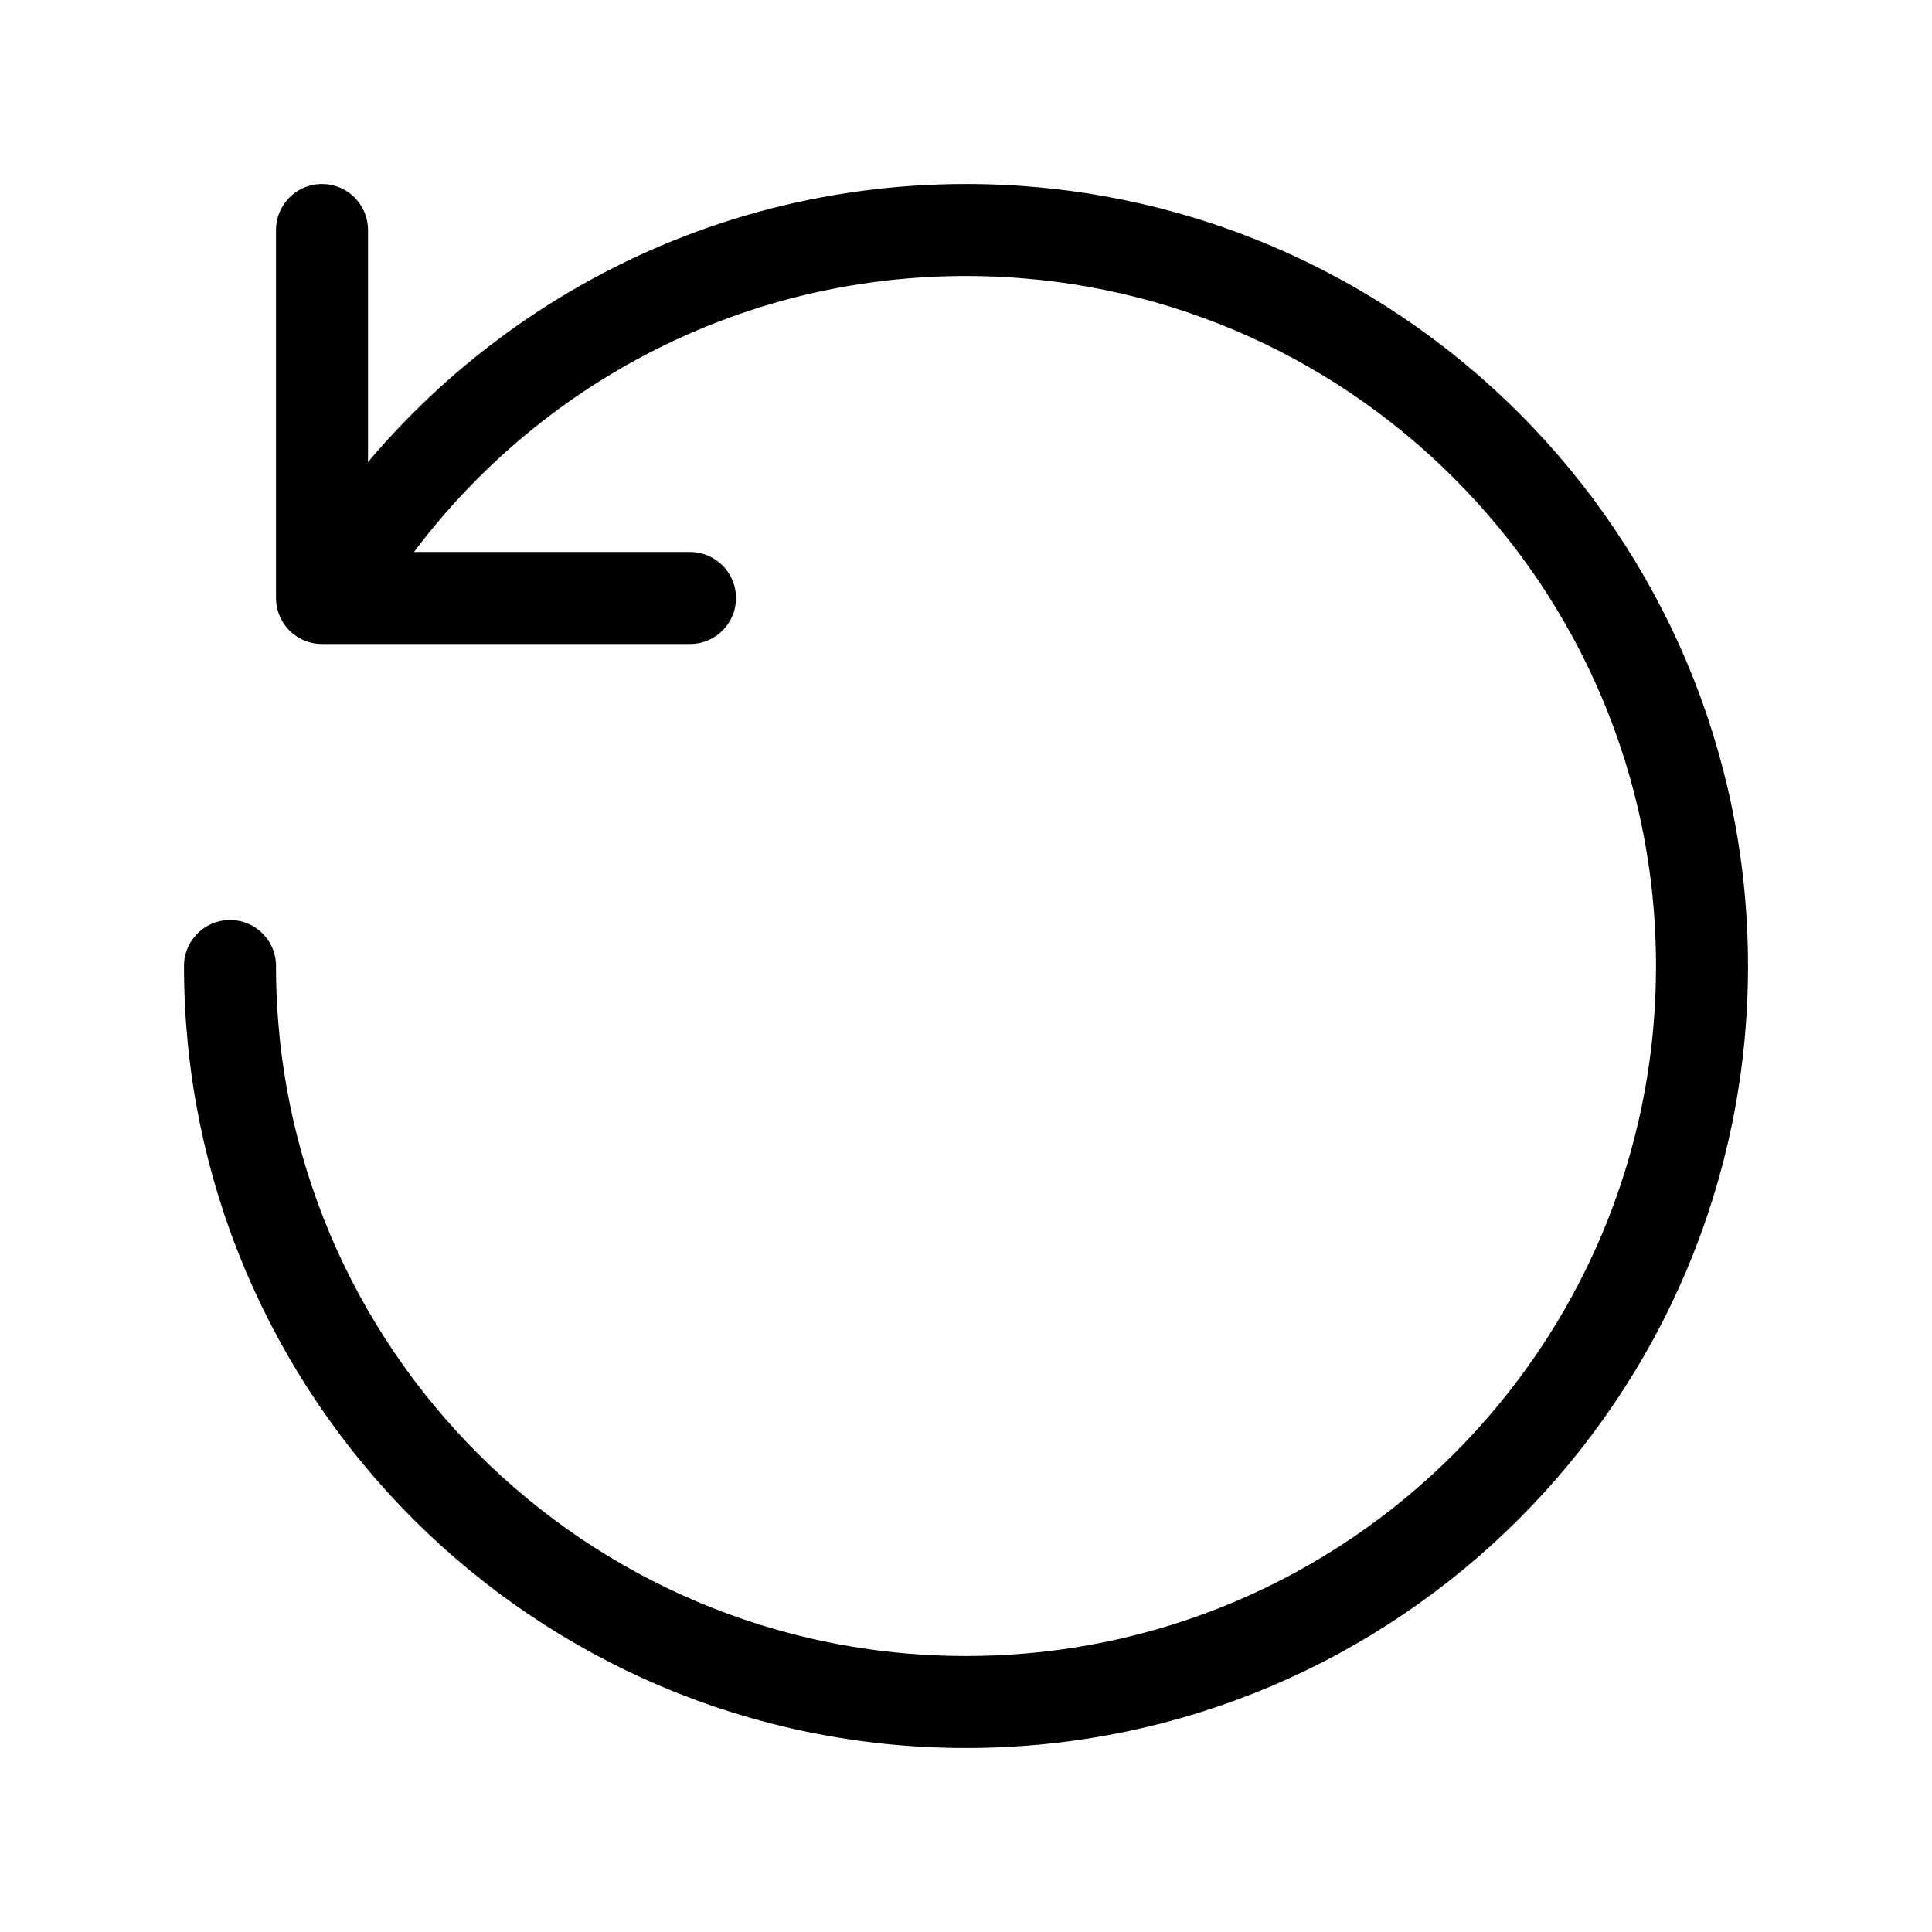
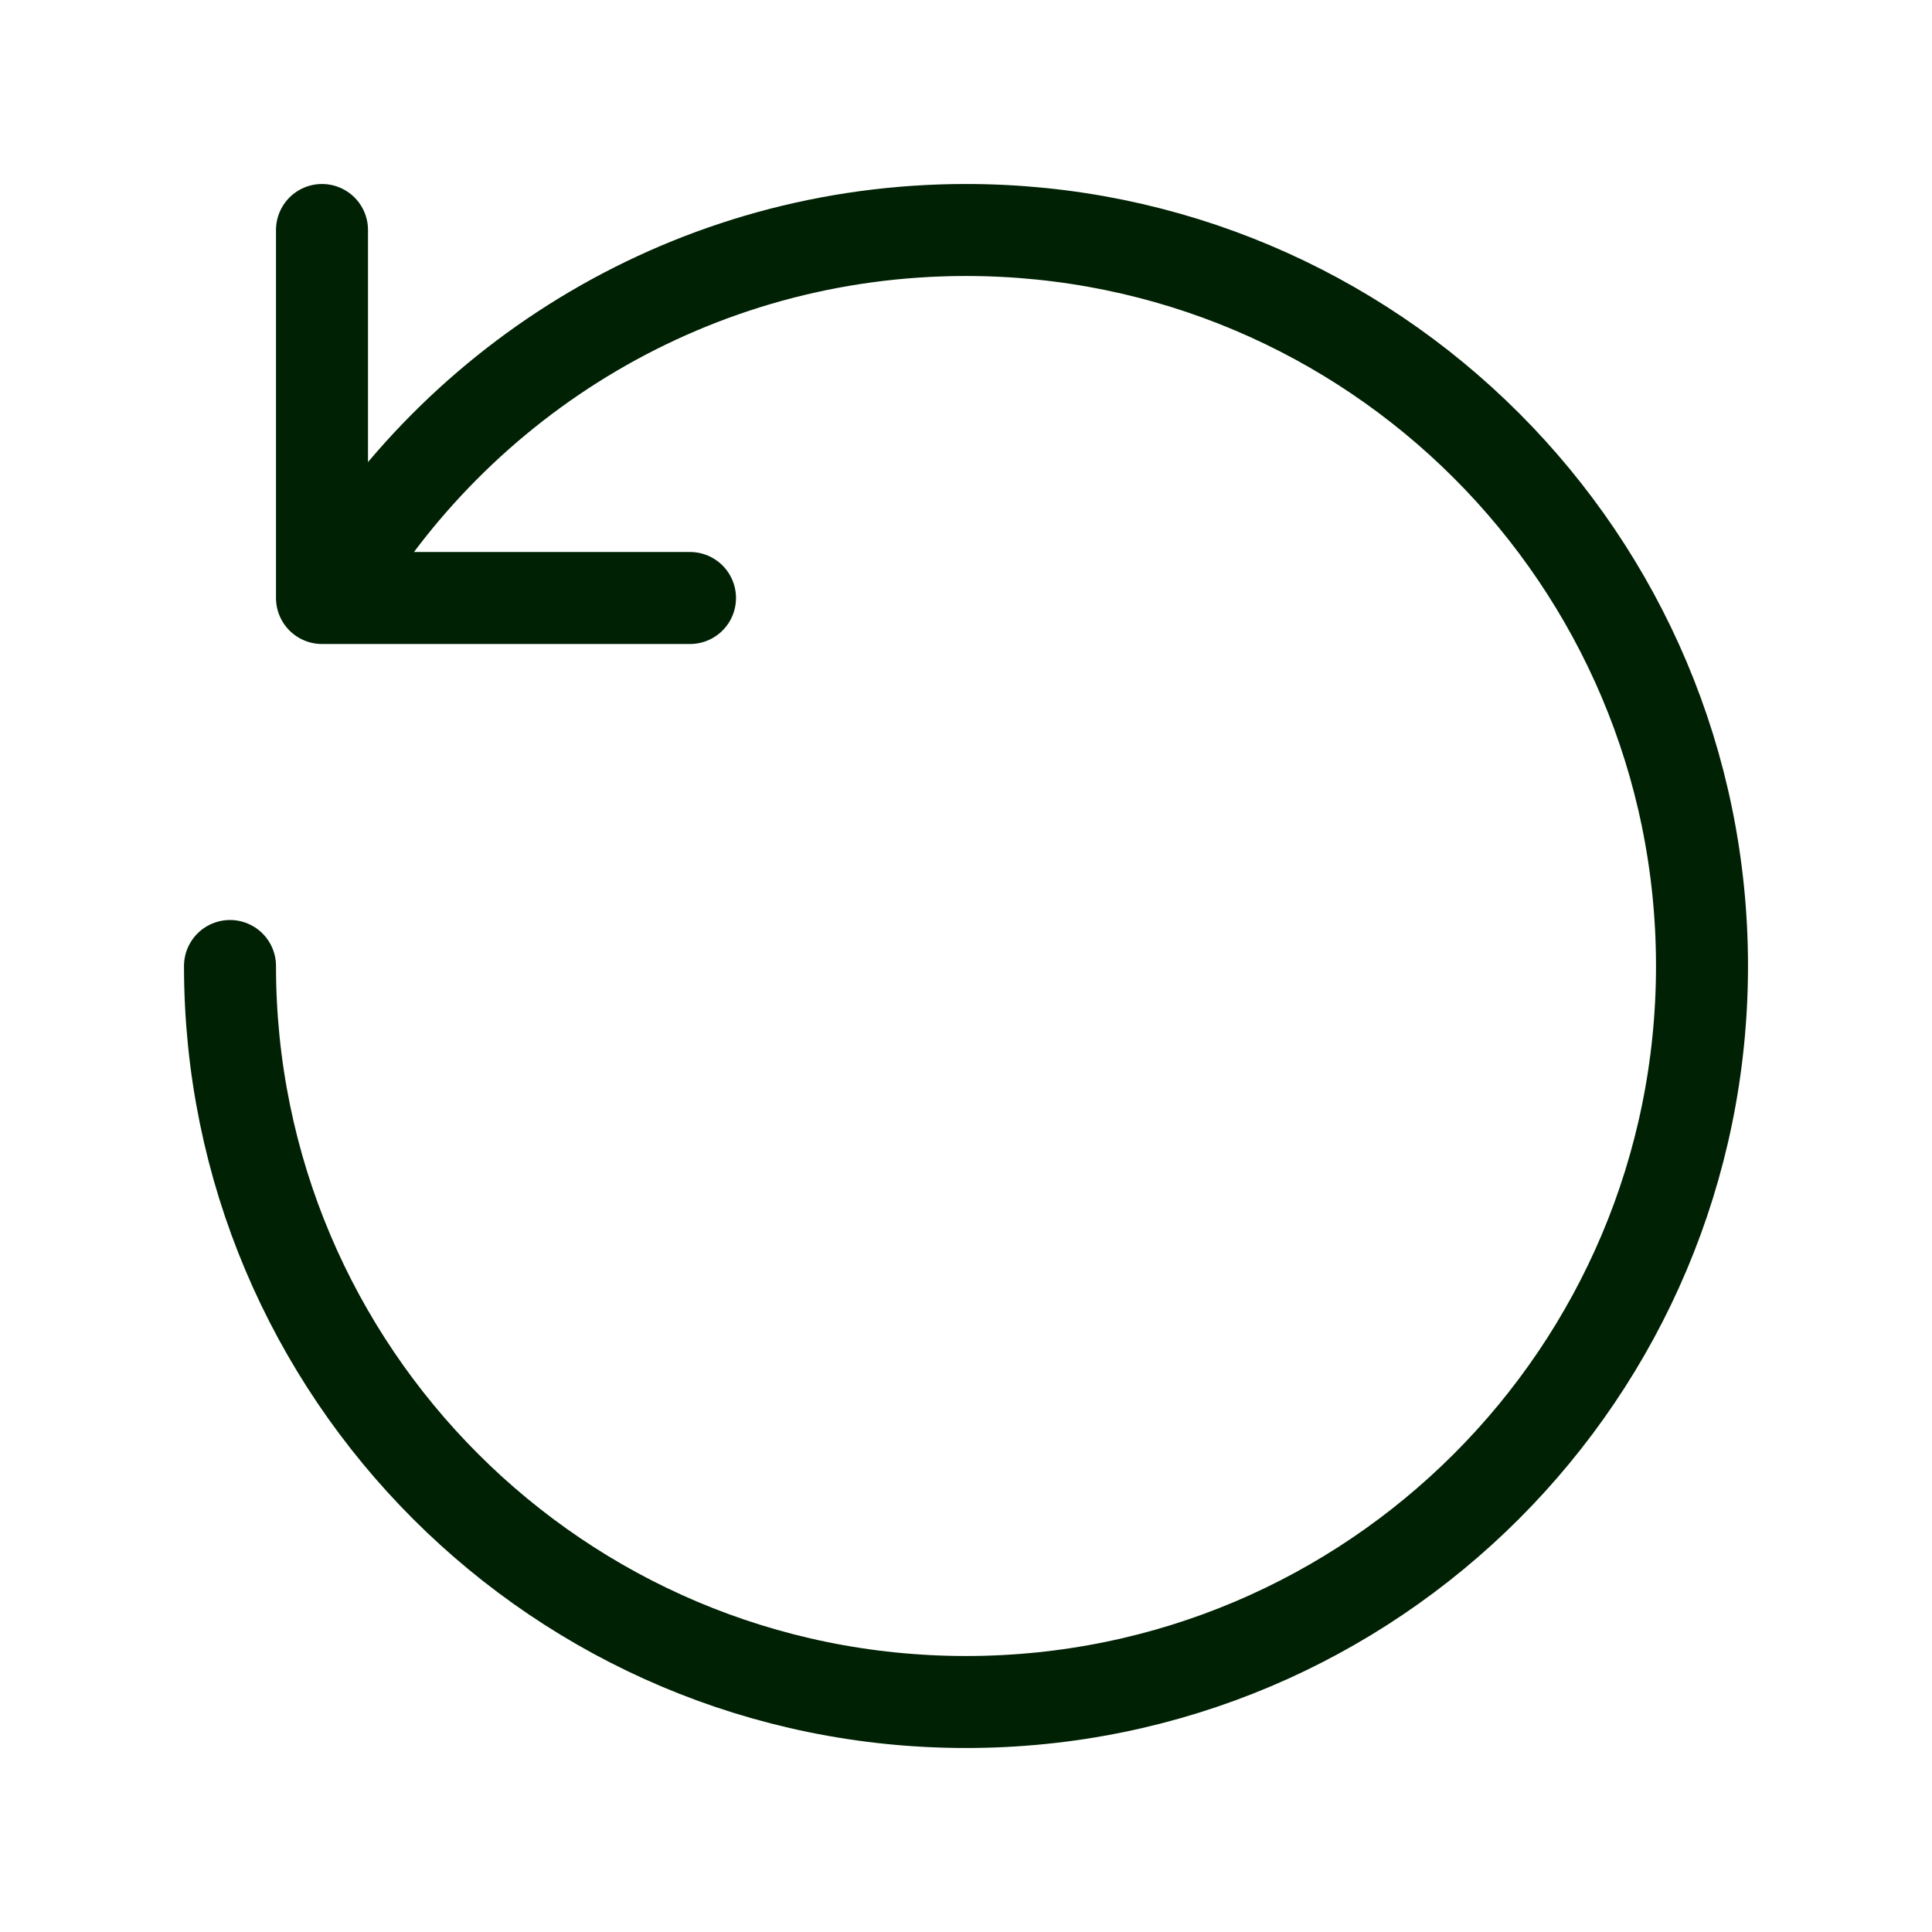
<svg xmlns="http://www.w3.org/2000/svg" width="800px" height="800px" viewBox="0 0 21 21">
-   <g fill="none" fill-rule="evenodd" stroke="#000000" stroke-linecap="round" stroke-linejoin="round" transform="matrix(0 1 1 0 2.5 2.5)">
+   <g fill="none" fill-rule="evenodd" stroke="#002103" stroke-linecap="round" stroke-linejoin="round" transform="matrix(0 1 1 0 2.5 2.5)">
    <path d="m3.987 1.078c-2.384 1.385-3.987 3.966-3.987 6.922 0 4.418 3.582 8 8 8s8-3.582 8-8-3.582-8-8-8" />
    <path d="m4 1v4h-4" transform="matrix(1 0 0 -1 0 6)" />
  </g>
</svg>
